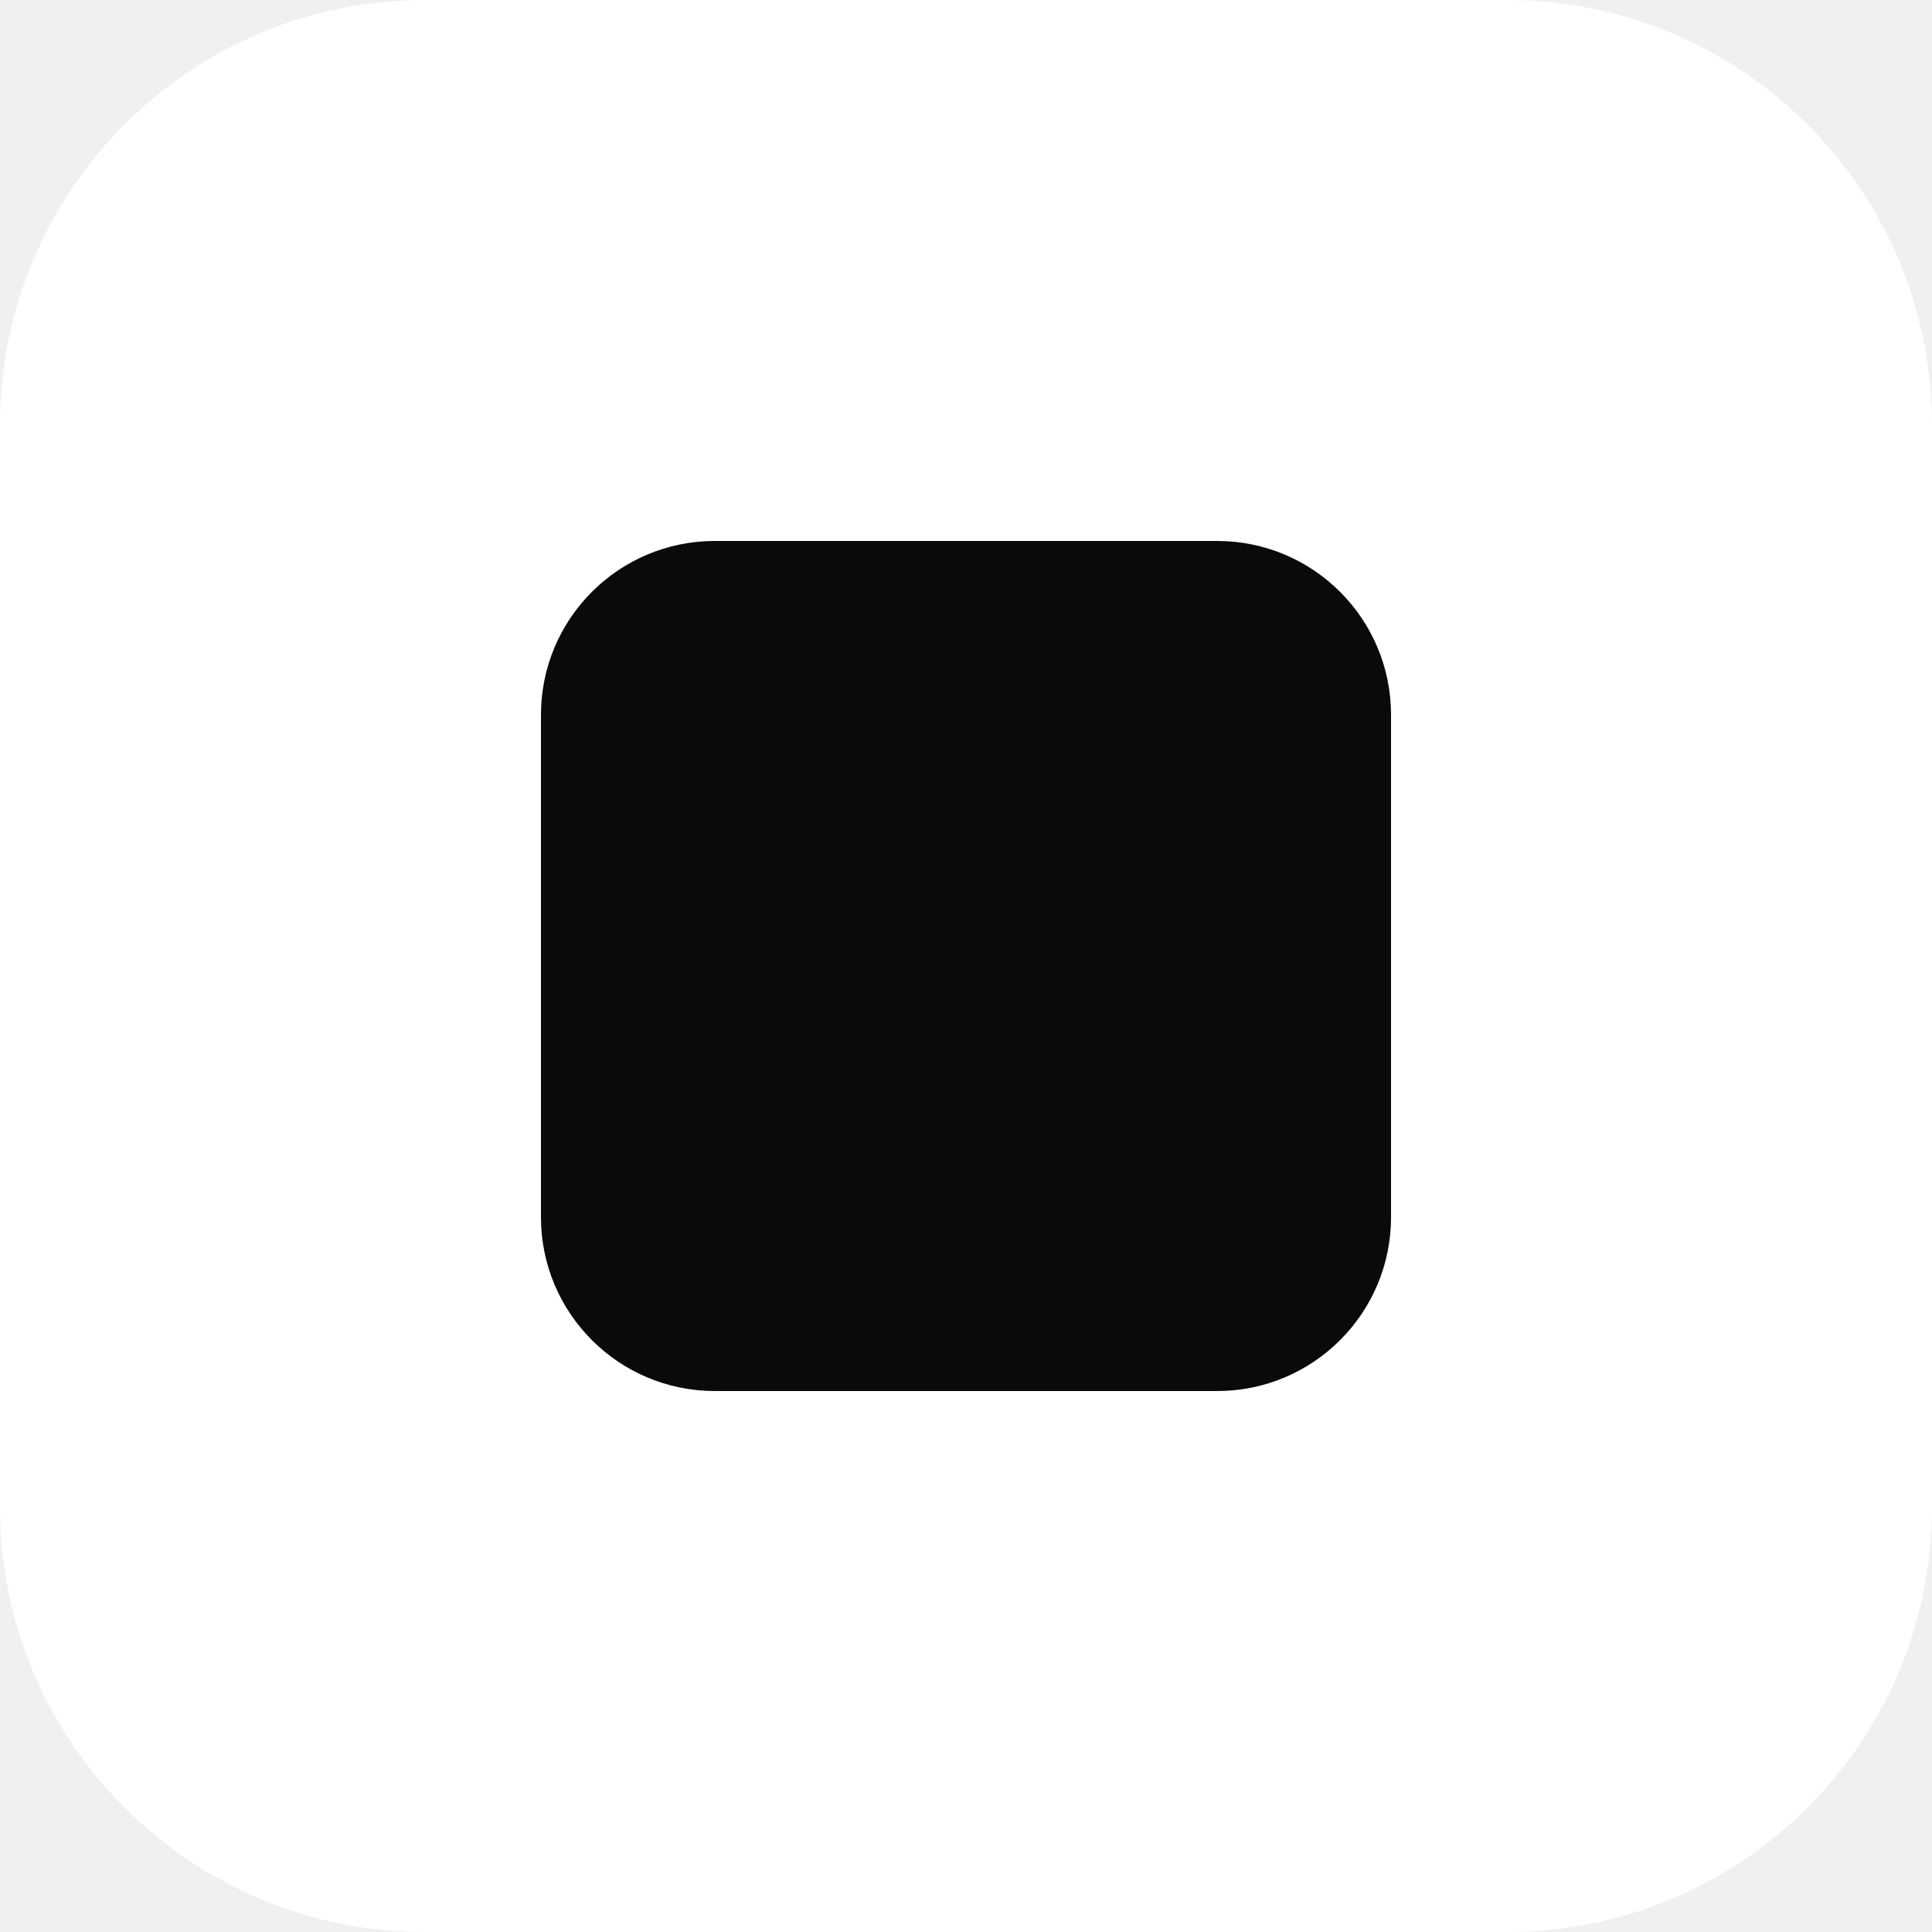
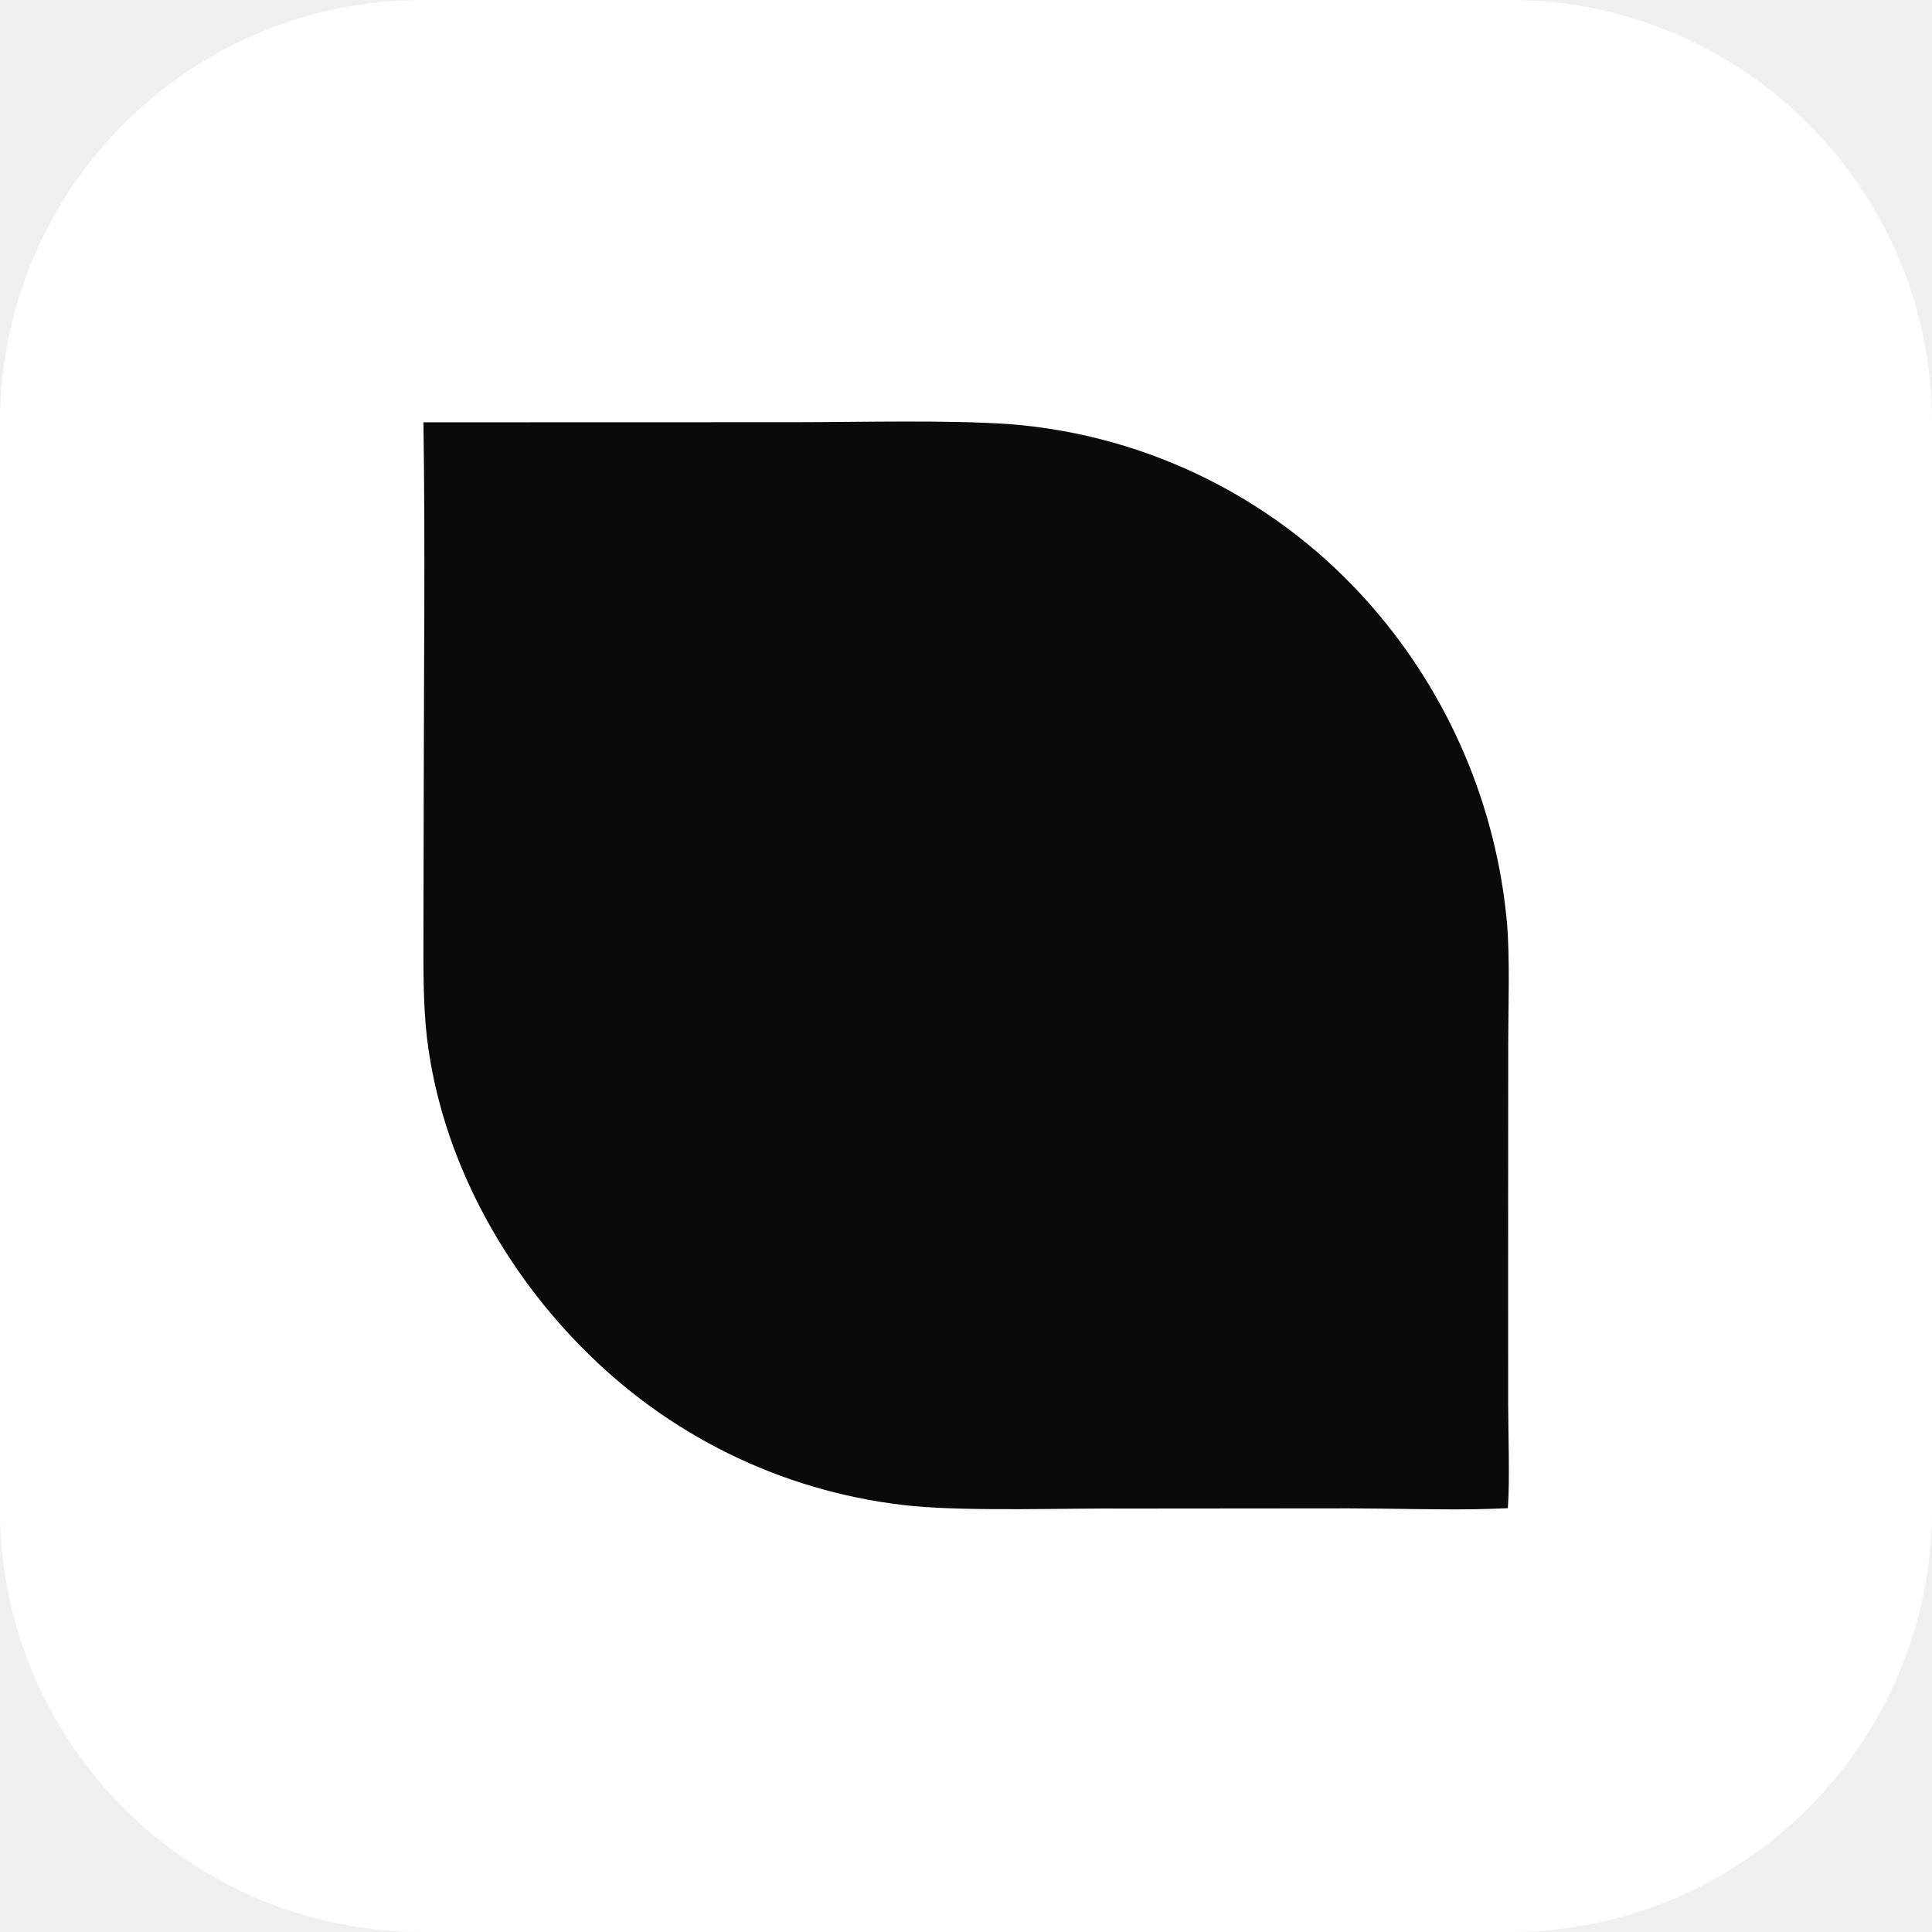
- <svg xmlns="http://www.w3.org/2000/svg" viewBox="0 0 100 100" width="100" height="100" role="img" aria-label="Axona">
-   <rect width="100" height="100" rx="22" fill="#ffffff" />
-   <rect x="28" y="28" width="44" height="44" rx="9" fill="#0a0a0a" />
+ <svg xmlns="http://www.w3.org/2000/svg" viewBox="0 0 1024 1024" width="1024" height="1024" role="img" aria-label="Axona">
+   <rect width="1024" height="1024" rx="224" fill="#ffffff" />
+   <path transform="translate(512 512) scale(1.7) translate(-512 -512)" fill="#0a0a0a" d="M342.843 342.491L459.044 342.458C479.227 342.449 505.773 341.709 525.401 343.048C569.206 346.41 609.917 366.911 638.7 400.103C662.67 427.701 677.351 462.141 680.663 498.546C681.612 509.651 681.063 524.699 681.052 536.228L681.023 590.148L681.031 648.681C681.057 658.257 681.571 671.961 680.94 681.043C677.562 681.193 674.182 681.299 670.801 681.361C658.18 681.562 644.18 681.109 631.385 681.098L562.533 681.157C543.091 680.989 514.582 682.078 495.787 680.407C457.632 676.74 421.895 660.082 394.552 633.22C367.785 607.169 348.281 571.502 343.913 534.132C342.669 523.486 342.846 511.435 342.849 500.69L342.932 459.166C342.958 420.569 343.416 381.018 342.843 342.491Z" />
</svg>
